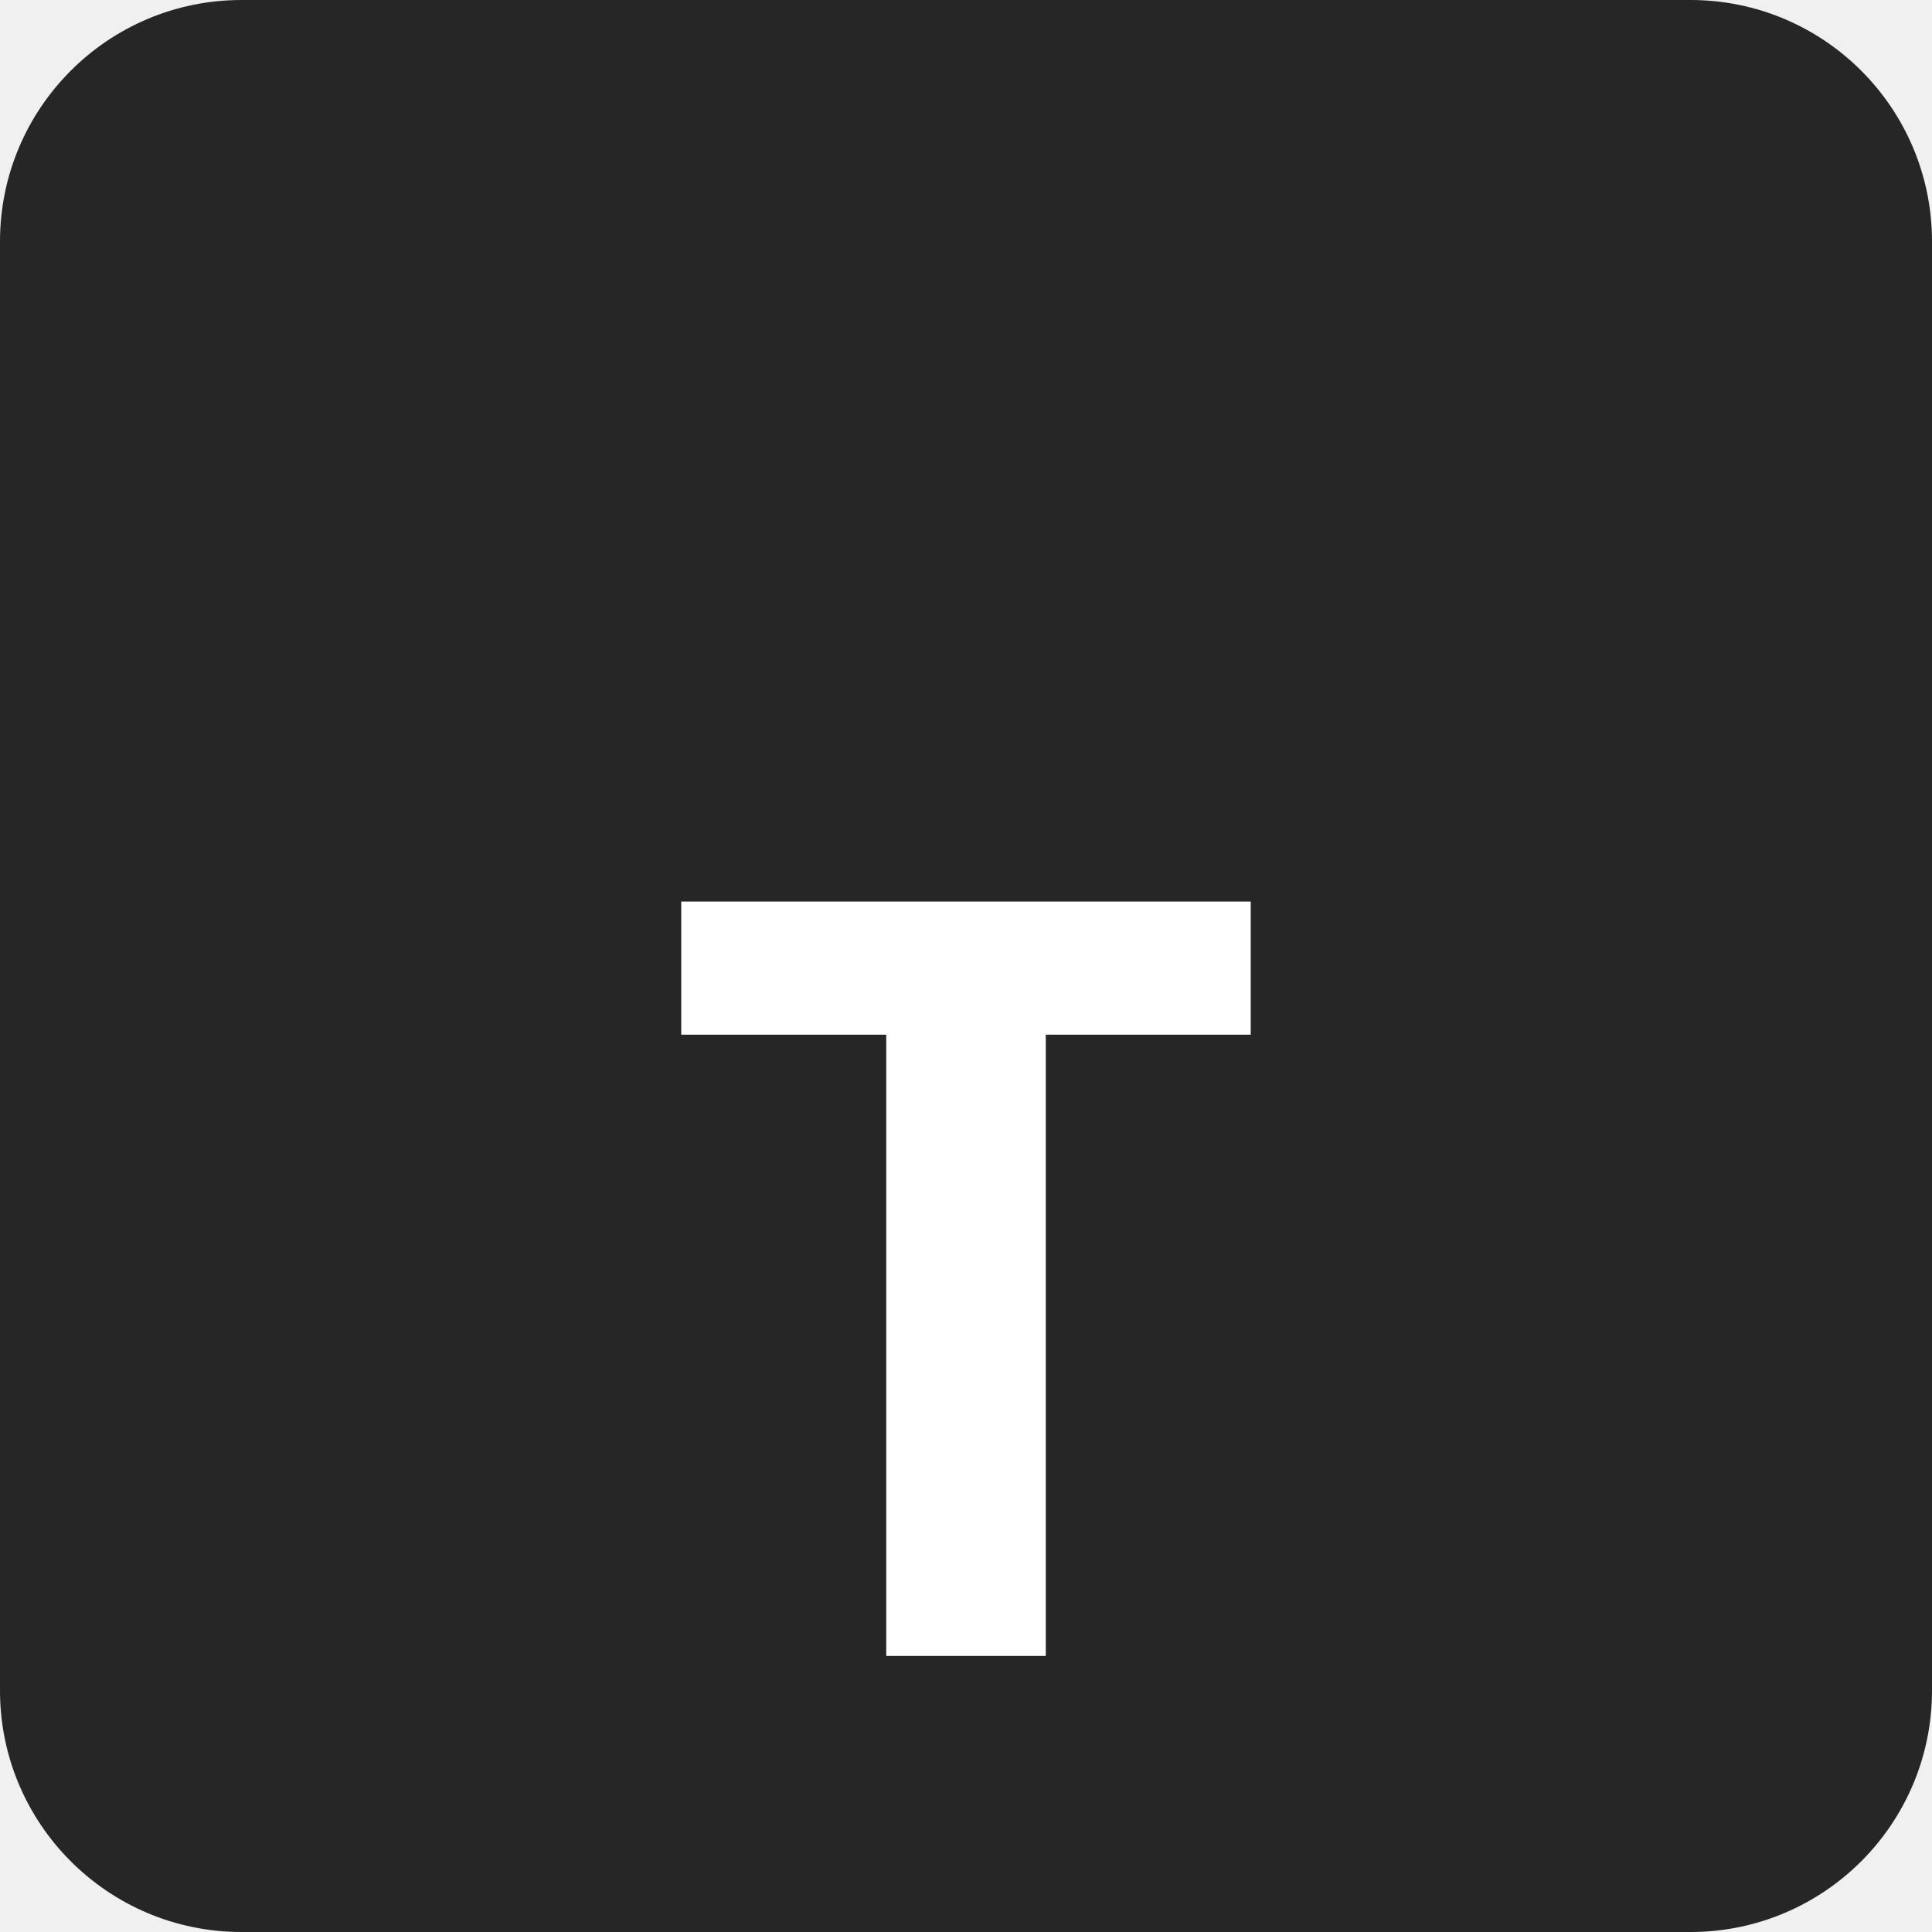
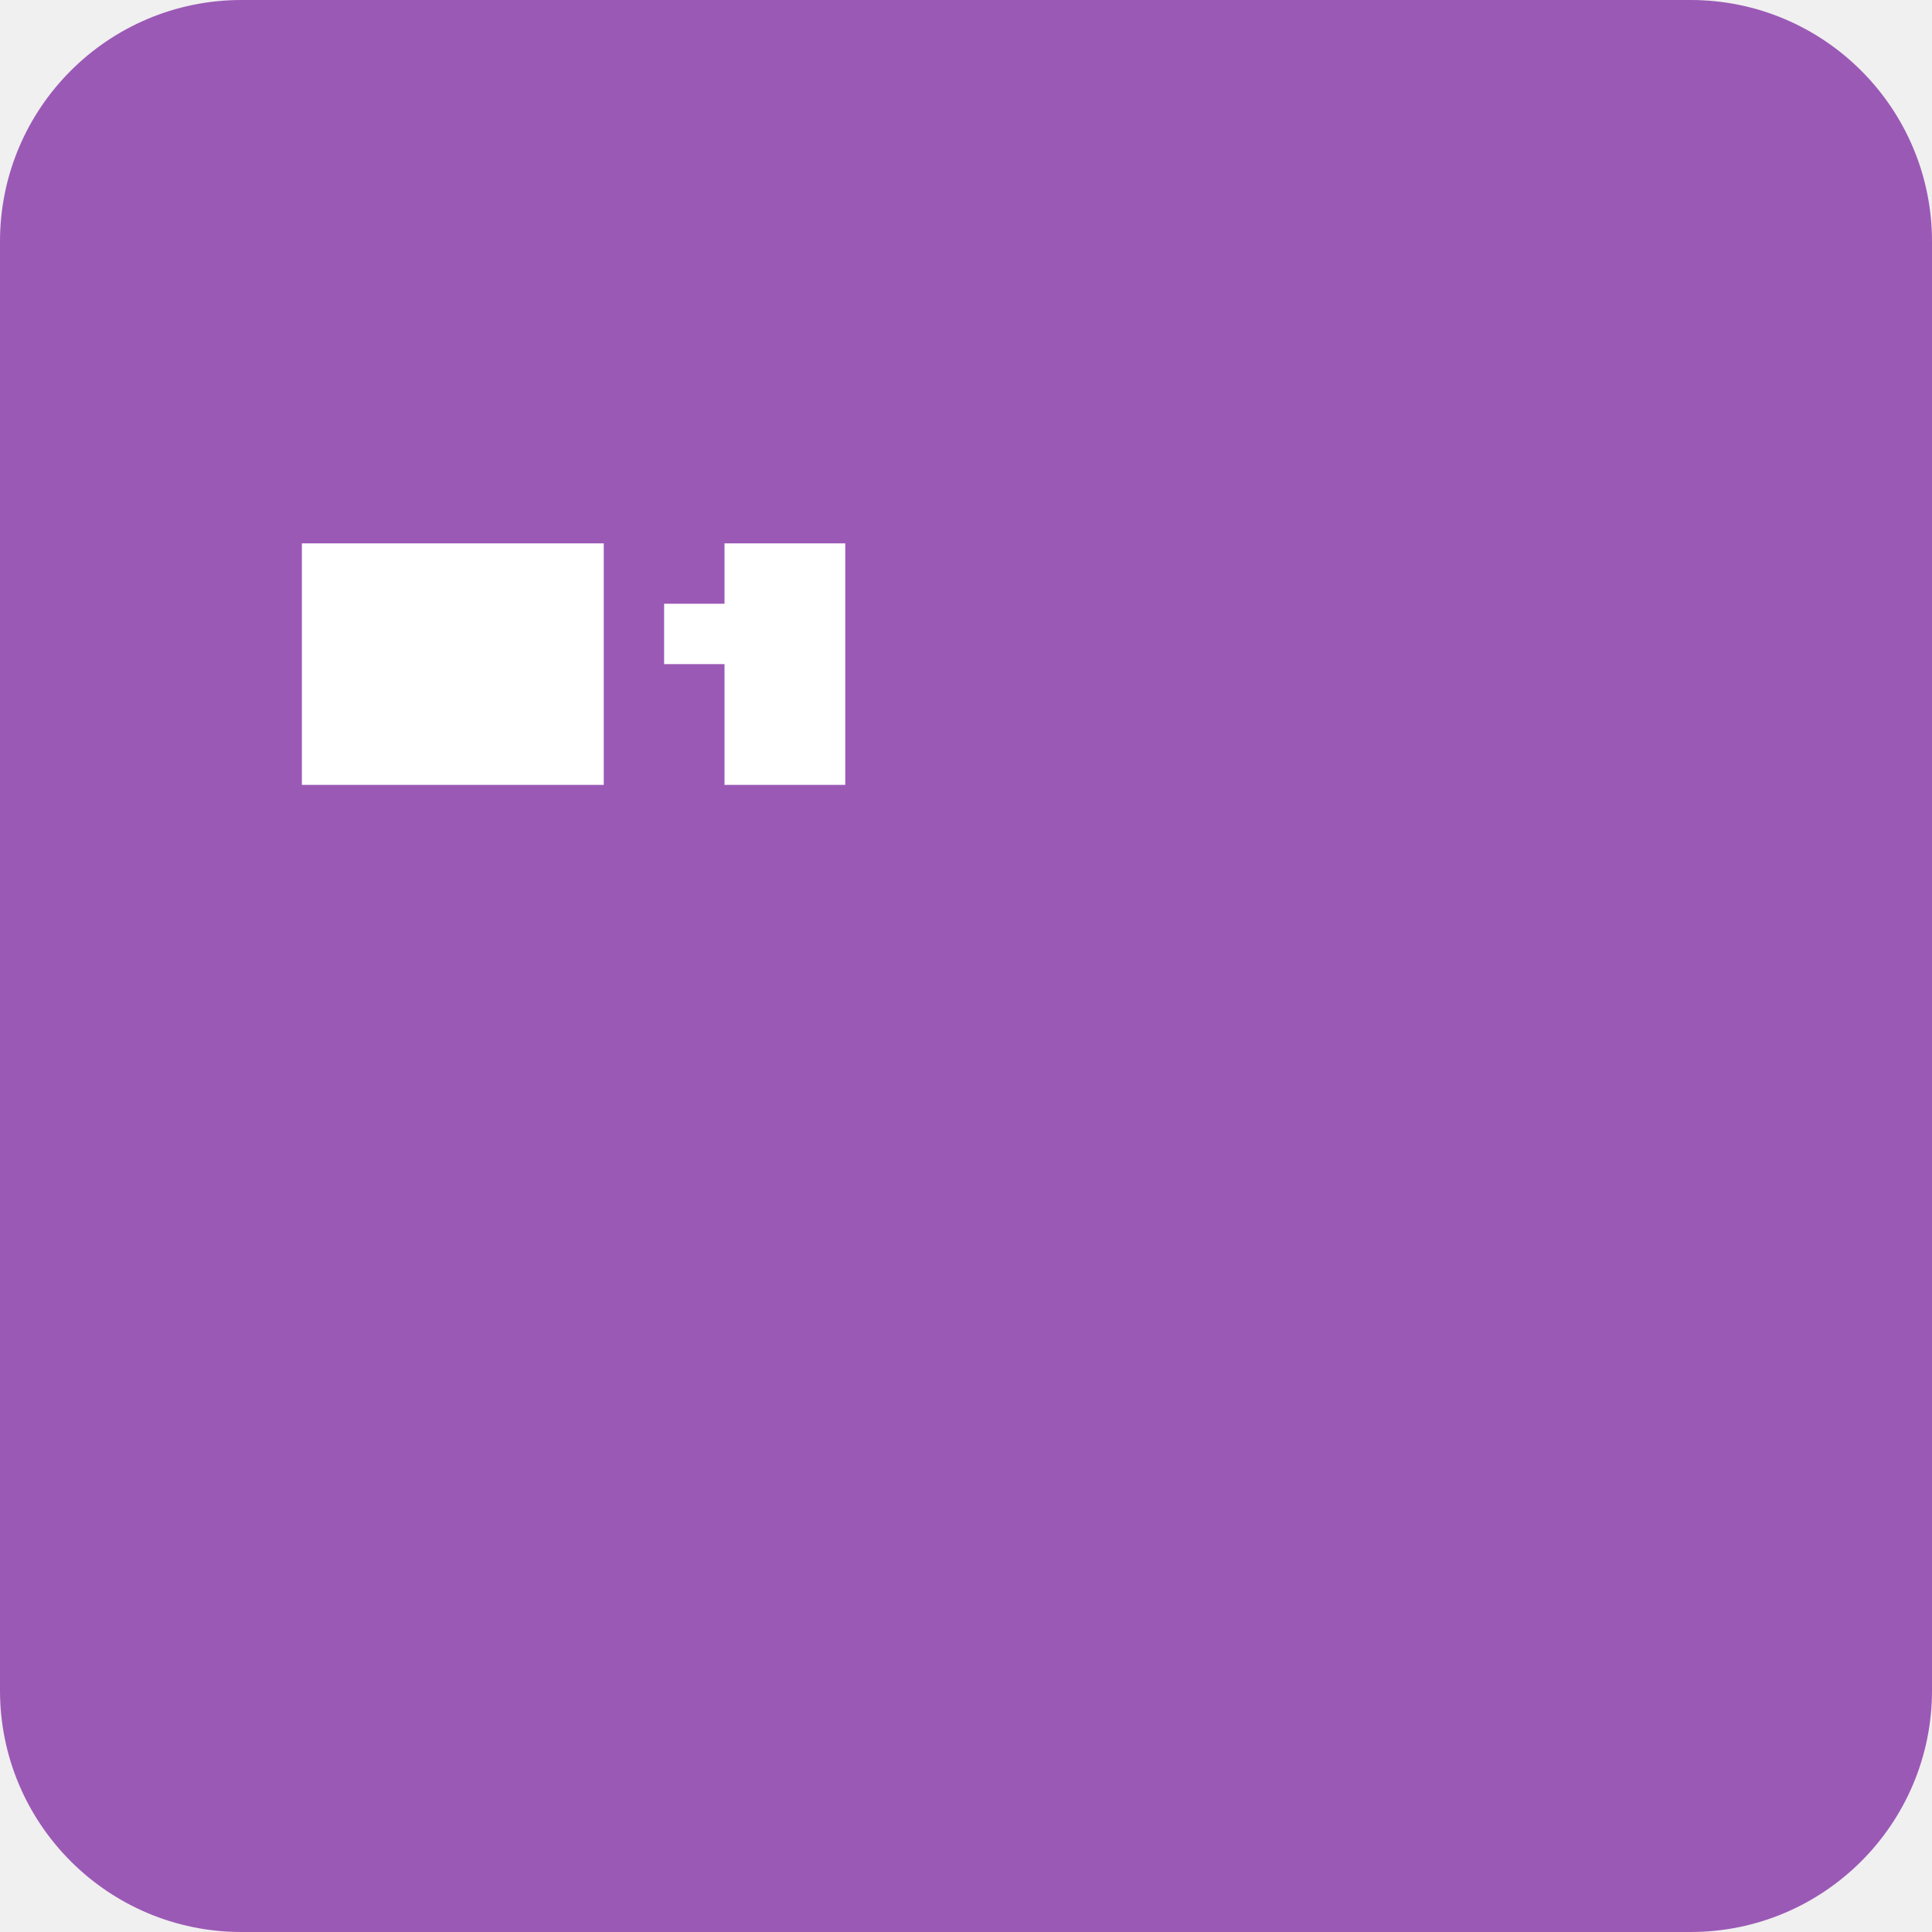
<svg xmlns="http://www.w3.org/2000/svg" viewBox="0 0 512 512" width="512" height="512">
-   <rect width="512" height="512" fill="#262626" rx="64" />
-   <text x="256" y="340" font-family="system-ui, sans-serif" font-size="280" font-weight="bold" fill="#ffffff" text-anchor="middle" dominant-baseline="middle">T</text>
+   <rect width="512" height="512" fill="#9B59B6" rx="64" />
+   <path d="M160,144 L160,208 L144,208 L144,144 Z M176,144 L176,208 L192,208 L192,144 Z M176,176 L192,176 L192,160 L176,160 Z M176,144 L224,144 L224,208 L176,208 Z M144,144 L80,144 L80,208 L144,208 Z" fill="#fff" />
</svg>
